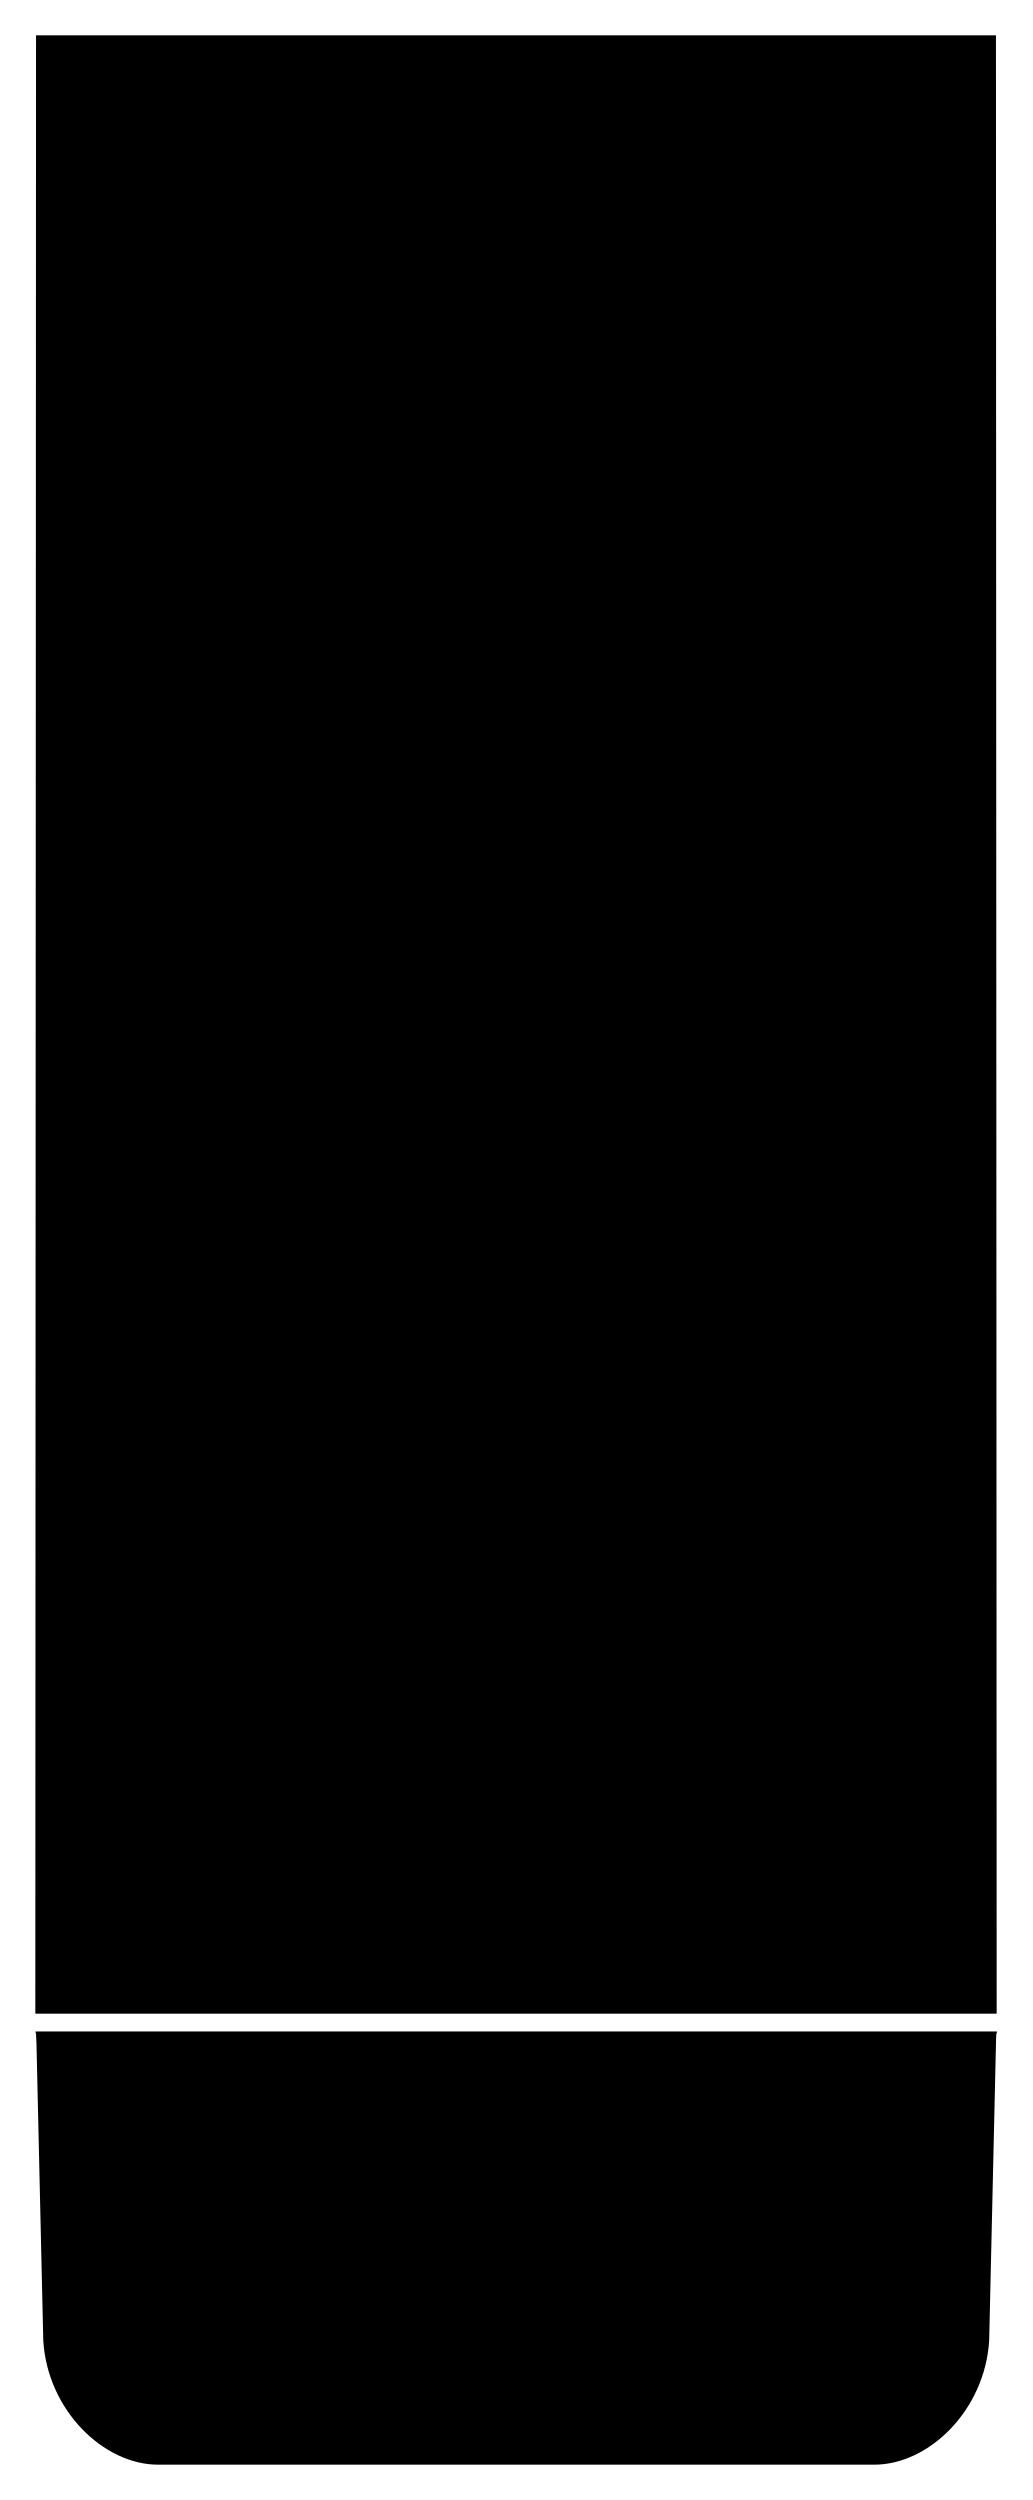
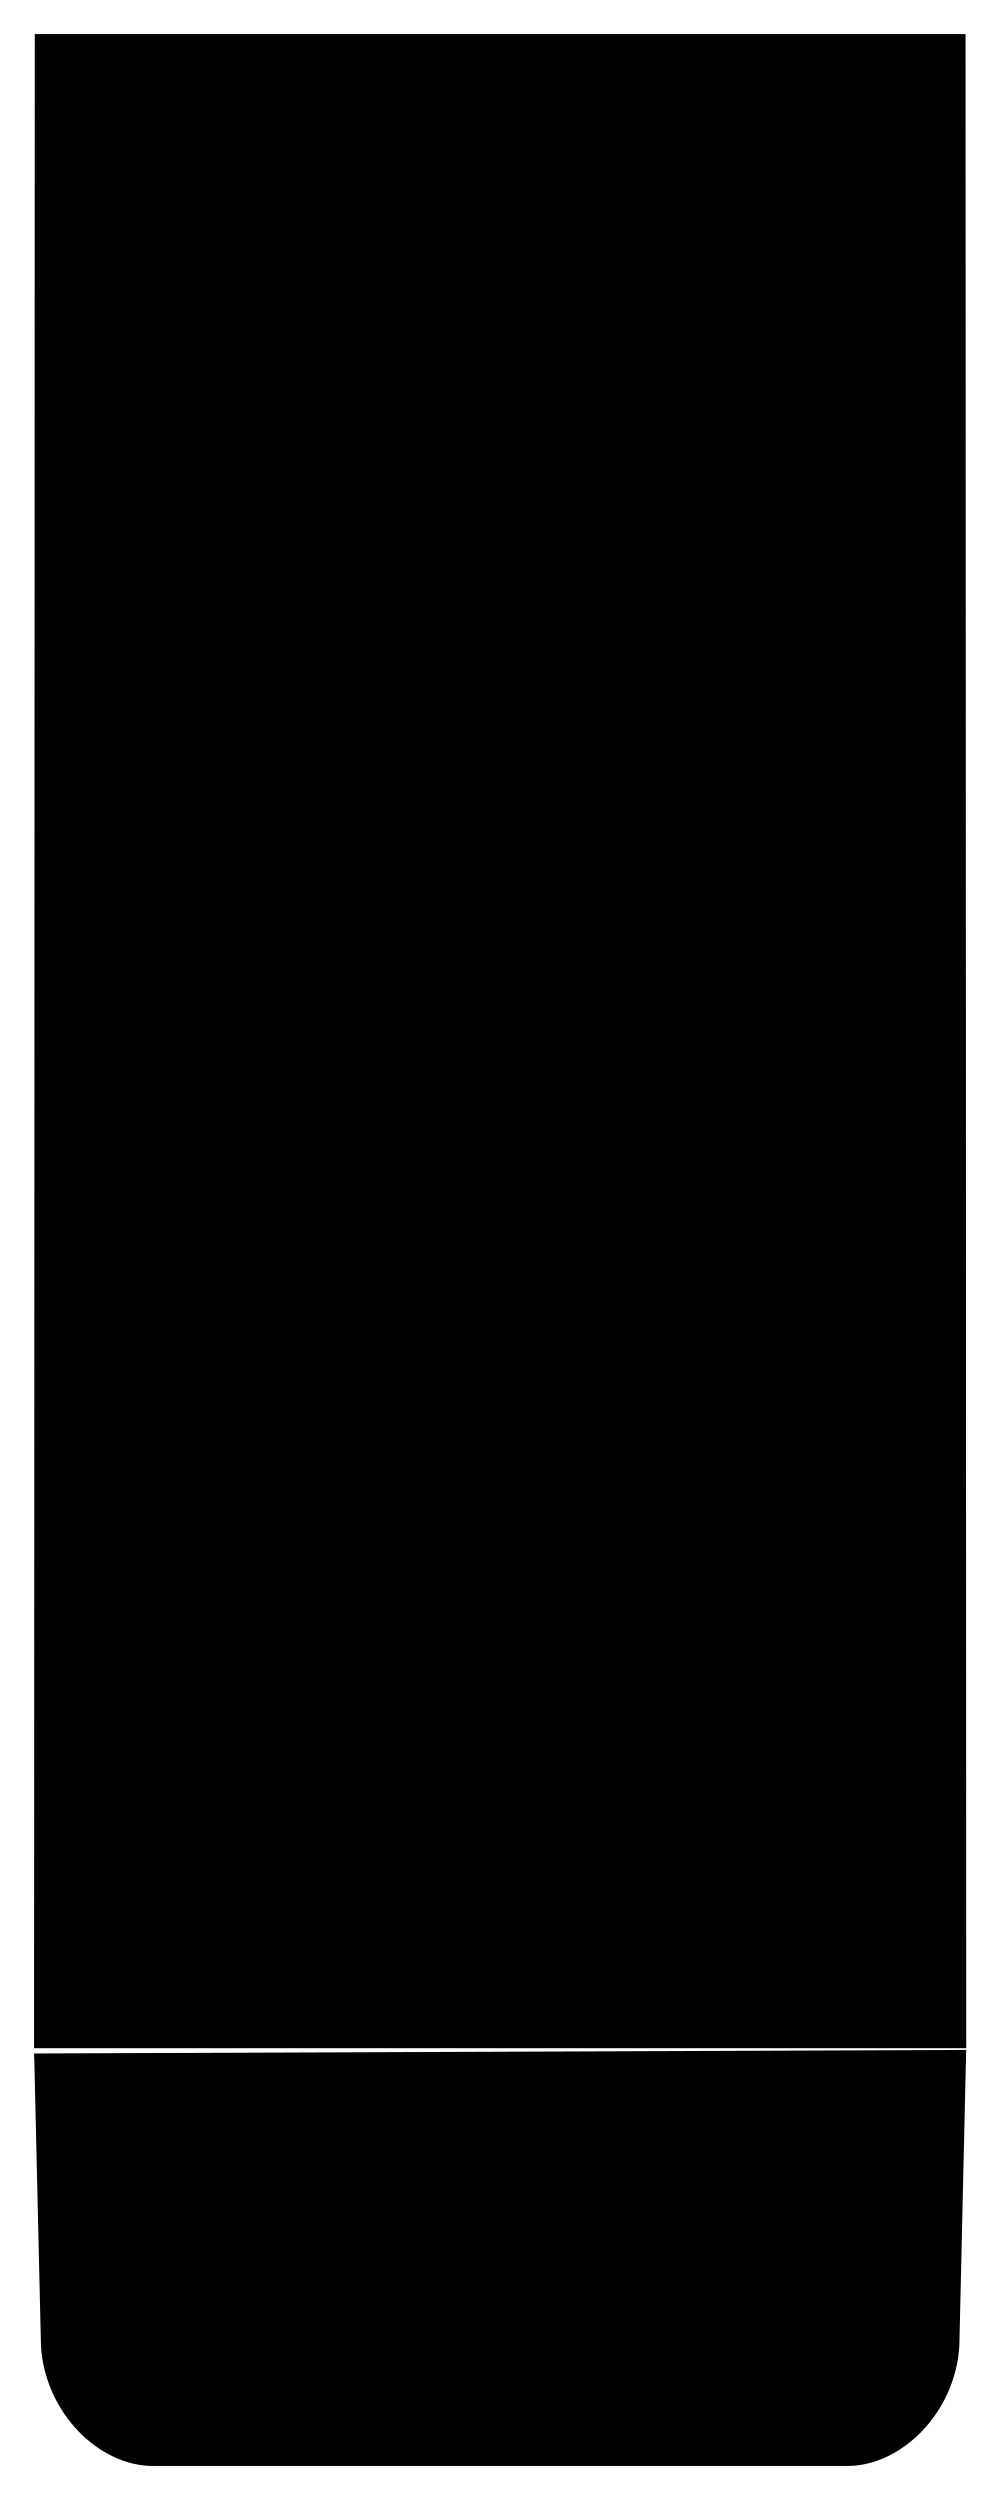
- <svg viewBox="0.011 0.011 40.901 99.062" class="glass-icon glass-icon--collins" role="img" aria-hidden="true" focusable="false">
-   <g transform="translate(-67.95428,-83.7405)">
-     <path class="glass-icon-line" d="m 107.439,164.356 -0.278,12.139 c -0.167,2.76 -2.388,4.919 -4.553,4.919 H 74.233 c -2.166,0 -4.387,-2.159 -4.553,-4.919 L 69.402,164.356" />
-     <path class="glass-icon-line" d="m 69.365,163.543 0.028,-78.391 h 38.037 l 0.028,78.391" />
-     <path class="glass-icon-line" d="m 107.467,164.249 c 0,0.035 0,0.071 -0.028,0.106 -0.25,3.645 -2.638,6.441 -5.525,6.441 H 74.927 c -2.888,0 -5.275,-2.796 -5.525,-6.441 -0.028,-0.035 -0.028,-0.071 -0.028,-0.106" />
+ <svg viewBox="-1.258 -1.259 41.102 102.725" class="glass-icon glass-icon--collins" role="img" aria-hidden="true" focusable="false">
+   <g transform="translate(-69.12248,-82.78254)">
+     <path class="glass-icon-line" d="m 69.265,165.685 0.028,-82.762 h 38.246 l 0.028,82.762" />
+     <path class="glass-icon-line" d="m 107.564,165.755 -0.28,12.164 c -0.168,2.766 -2.404,4.93 -4.584,4.93 H 74.132 c -2.18,0 -4.417,-2.163 -4.584,-4.93 l -0.28,-12.018" />
+     <path class="glass-icon-line" d="m 74.792,171.965 c -2.874,0 -5.27,-2.66 -5.518,-6.052" />
+     <path class="glass-icon-line" d="m 102.039,171.965 c 2.874,0 5.27,-2.66 5.518,-6.052" />
+     <path class="glass-icon-line" d="M 74.839,171.965 H 101.958 Z" />
  </g>
</svg>
